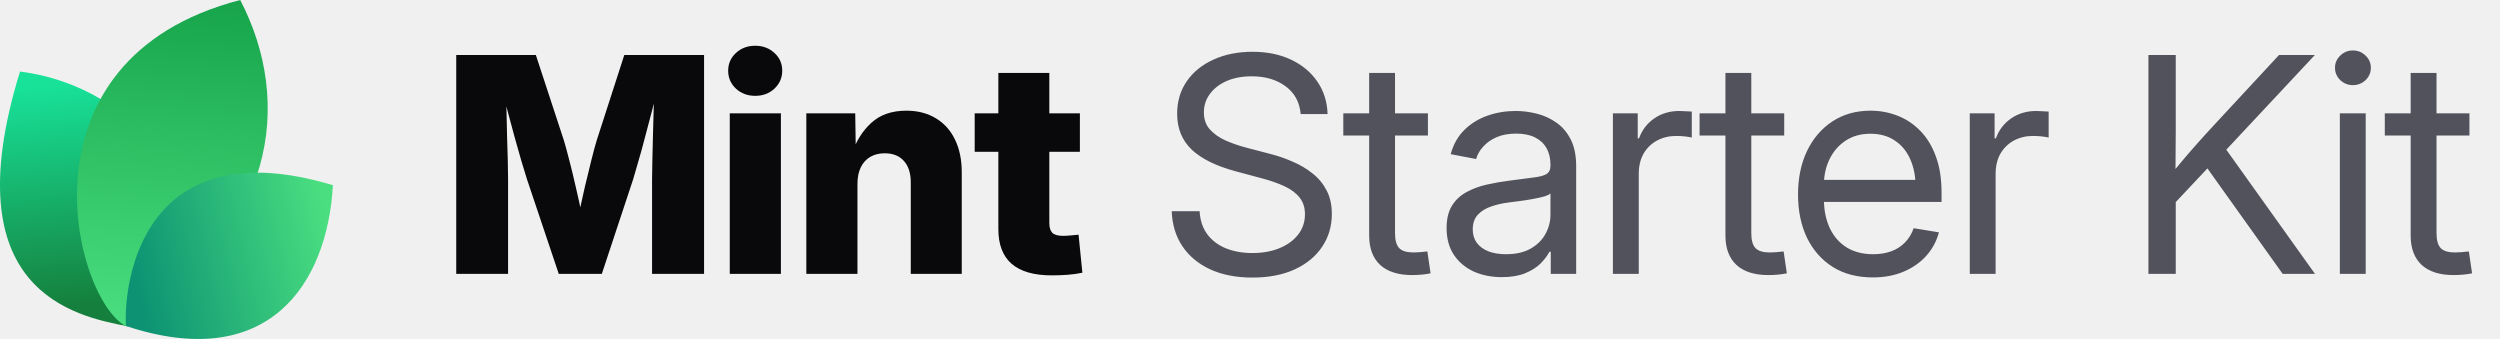
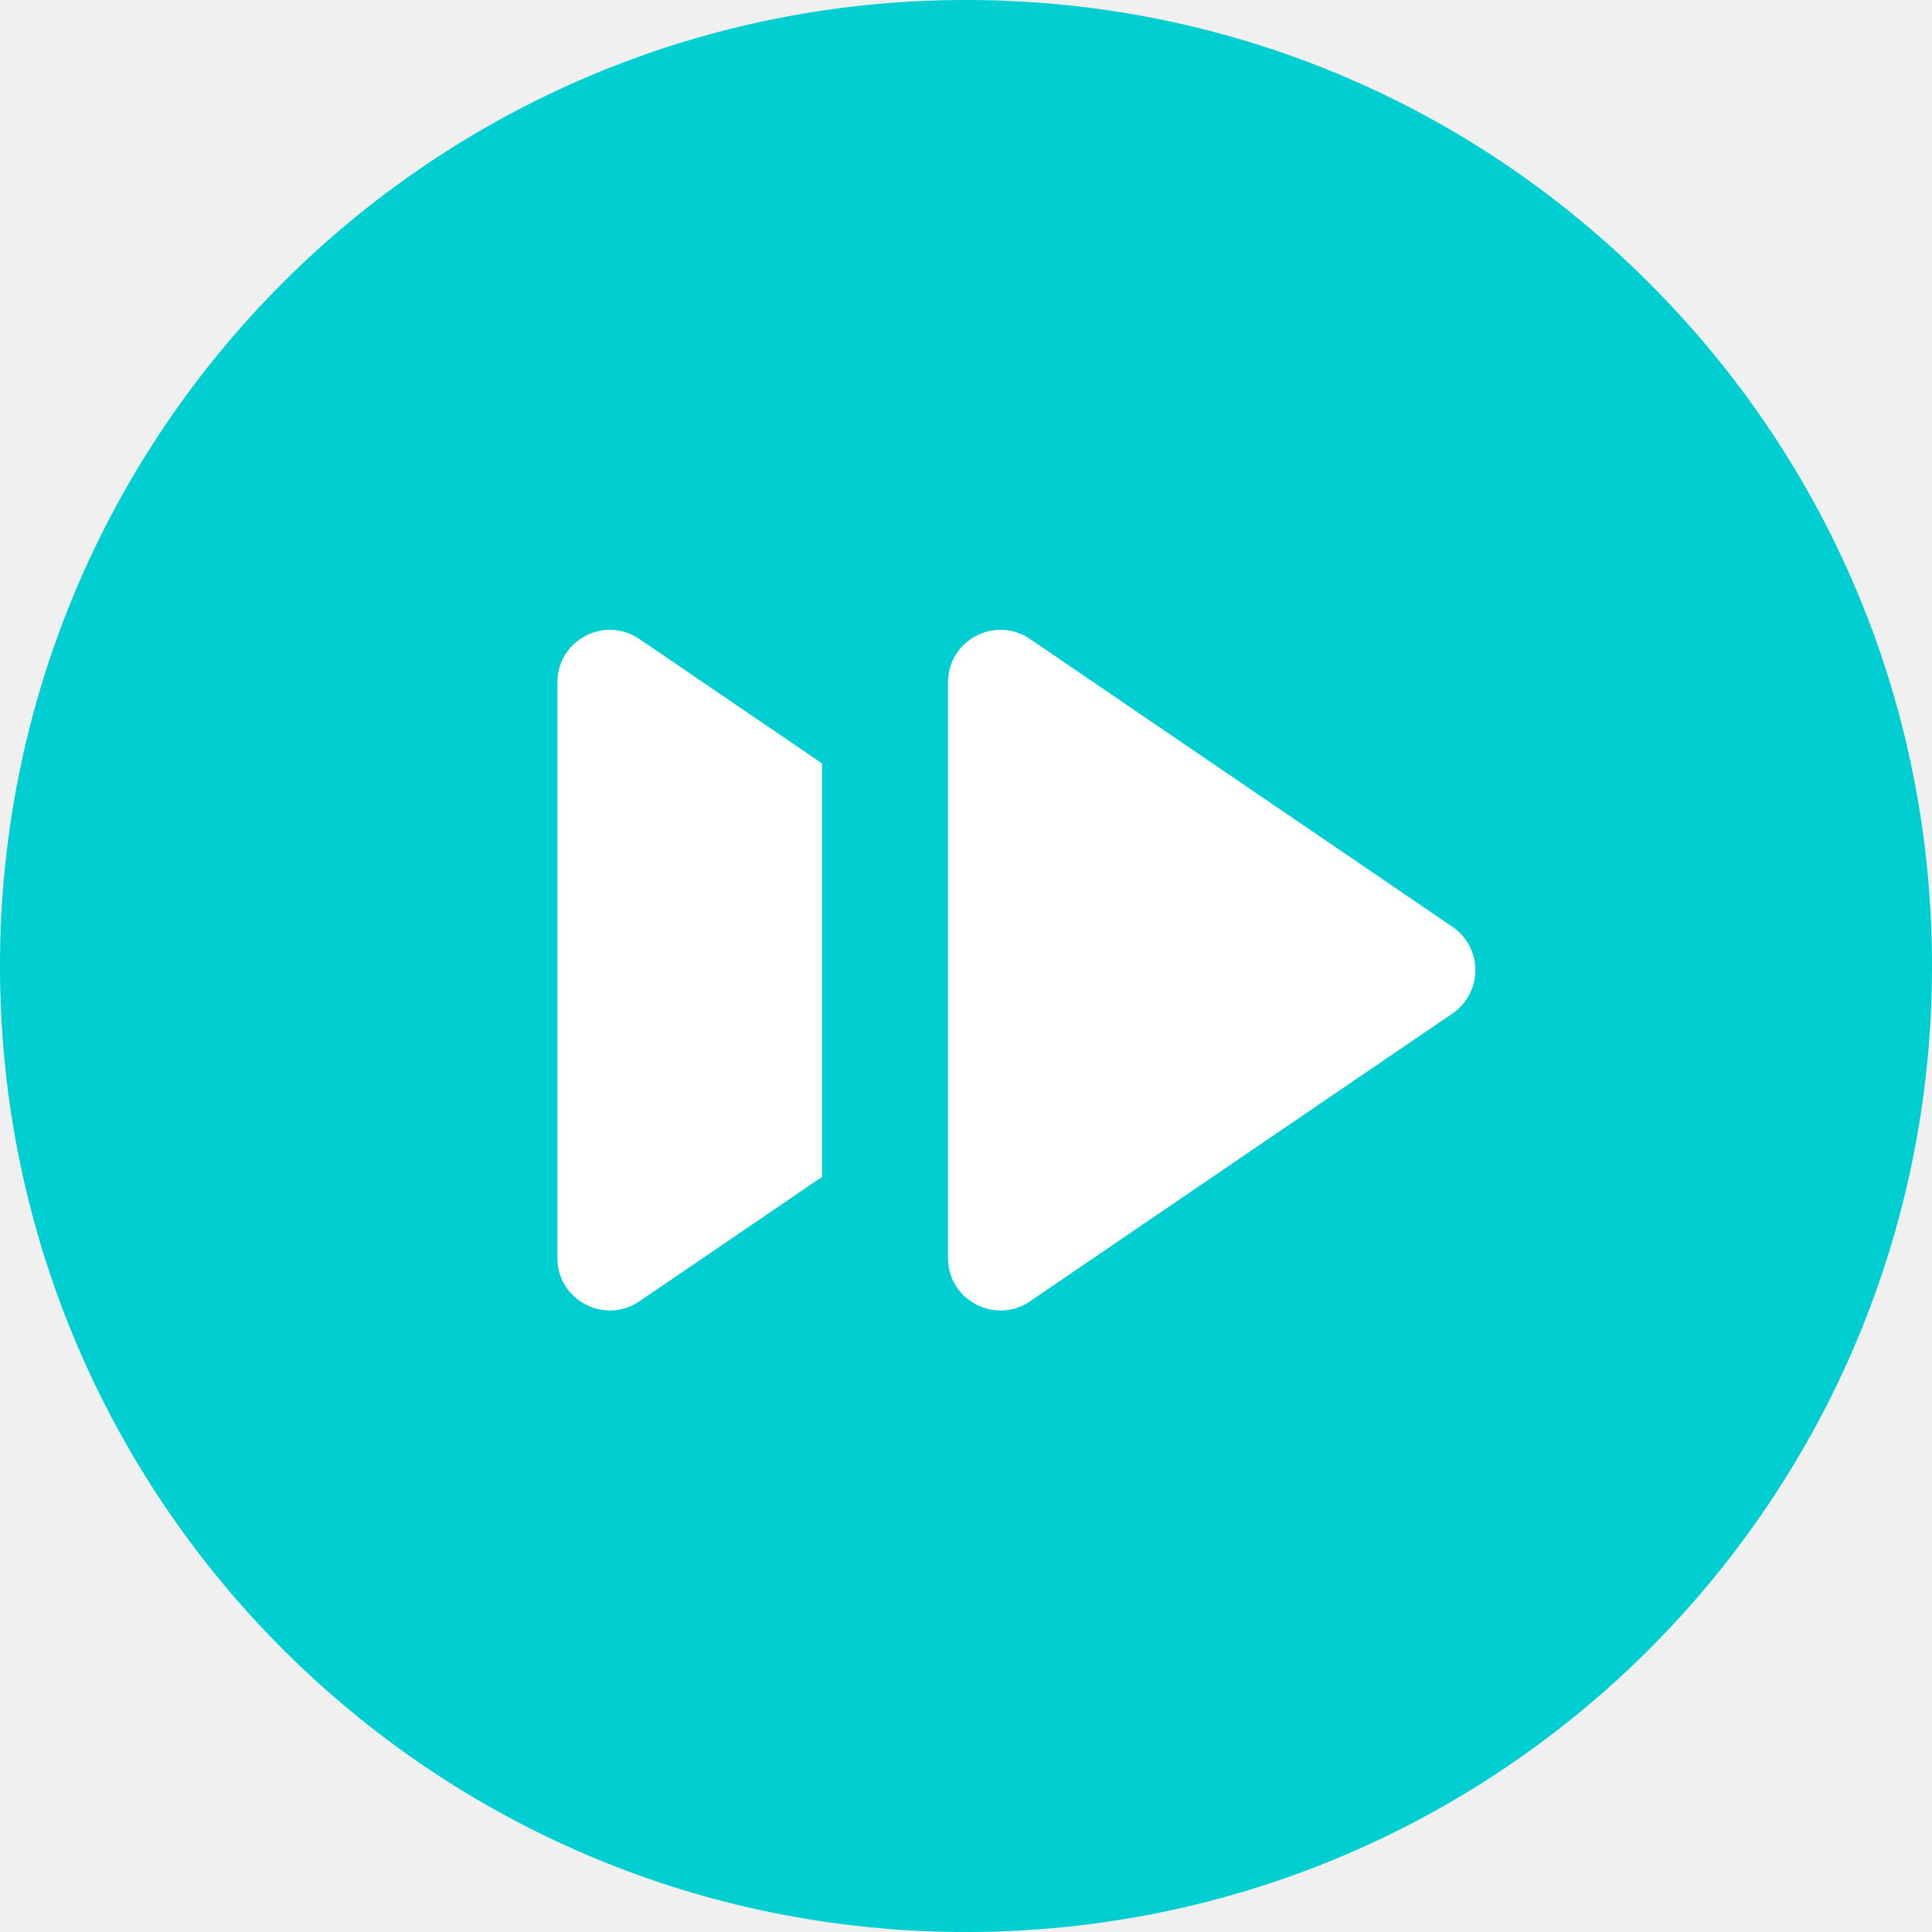
- <svg xmlns="http://www.w3.org/2000/svg" width="177" height="24" viewBox="0 0 177 24" fill="none">
-   <path d="M9.061 23.108C5.268 22.377 -3.391 20.627 1.417 5.064C9.634 6.099 16.973 14.064 9.061 23.108Z" fill="url(#paint0_linear_17557_2020)" />
-   <path d="M8.919 23.094C5.276 21.222 0.784 4.209 17.007 0C20.757 7.193 19.621 16.545 8.919 23.094Z" fill="url(#paint1_linear_17557_2020)" />
-   <path d="M8.914 23.079C8.735 19.882 10.159 9.085 23.57 13.111C23.181 20.123 18.984 26.418 8.914 23.079Z" fill="url(#paint2_linear_17557_2020)" />
-   <path d="M32.301 19.392V3.894H37.938L39.925 9.948C40.036 10.315 40.164 10.787 40.31 11.362C40.462 11.938 40.611 12.552 40.757 13.204C40.91 13.855 41.048 14.483 41.173 15.086C41.305 15.682 41.412 16.192 41.495 16.615H40.695C40.771 16.192 40.871 15.682 40.996 15.086C41.128 14.49 41.267 13.866 41.412 13.214C41.565 12.562 41.714 11.948 41.86 11.373C42.005 10.79 42.133 10.315 42.244 9.948L44.2 3.894H49.848V19.392H46.166V12.704C46.166 12.357 46.173 11.917 46.187 11.383C46.2 10.849 46.214 10.27 46.228 9.646C46.249 9.022 46.266 8.391 46.28 7.753C46.301 7.115 46.311 6.519 46.311 5.964H46.623C46.485 6.561 46.332 7.181 46.166 7.826C45.999 8.471 45.833 9.102 45.666 9.719C45.507 10.336 45.351 10.901 45.198 11.414C45.053 11.928 44.928 12.357 44.824 12.704L42.608 19.392H39.561L37.314 12.704C37.203 12.357 37.072 11.928 36.919 11.414C36.773 10.901 36.614 10.34 36.441 9.729C36.274 9.112 36.104 8.481 35.931 7.836C35.764 7.192 35.608 6.567 35.463 5.964H35.827C35.834 6.512 35.844 7.105 35.858 7.743C35.872 8.374 35.886 9.005 35.9 9.636C35.92 10.26 35.938 10.839 35.952 11.373C35.965 11.907 35.972 12.351 35.972 12.704V19.392H32.301ZM51.668 19.392V8.024H55.288V19.392H51.668ZM53.468 6.786C52.927 6.786 52.473 6.616 52.105 6.276C51.738 5.93 51.554 5.507 51.554 5.007C51.554 4.508 51.738 4.088 52.105 3.749C52.473 3.409 52.927 3.239 53.468 3.239C54.009 3.239 54.463 3.409 54.83 3.749C55.198 4.082 55.382 4.501 55.382 5.007C55.382 5.507 55.198 5.93 54.83 6.276C54.463 6.616 54.009 6.786 53.468 6.786ZM60.708 13.027V19.392H57.088V8.024H60.551L60.593 10.967H60.281C60.593 10.024 61.061 9.268 61.685 8.7C62.309 8.124 63.138 7.836 64.171 7.836C64.975 7.836 65.672 8.017 66.262 8.377C66.851 8.731 67.302 9.234 67.614 9.885C67.933 10.537 68.092 11.307 68.092 12.194V19.392H64.483V12.912C64.483 12.26 64.32 11.754 63.994 11.394C63.675 11.033 63.221 10.853 62.632 10.853C62.25 10.853 61.914 10.936 61.623 11.102C61.332 11.269 61.106 11.515 60.947 11.841C60.787 12.16 60.708 12.555 60.708 13.027ZM76.456 8.024V10.749H69.008V8.024H76.456ZM70.683 5.163H74.292V15.783C74.292 16.102 74.361 16.334 74.5 16.48C74.646 16.625 74.899 16.698 75.259 16.698C75.405 16.698 75.596 16.688 75.831 16.667C76.074 16.646 76.251 16.629 76.362 16.615L76.632 19.309C76.313 19.378 75.963 19.427 75.582 19.455C75.207 19.482 74.836 19.496 74.469 19.496C73.2 19.496 72.25 19.222 71.619 18.674C70.995 18.127 70.683 17.308 70.683 16.22V5.163Z" fill="#09090B" />
-   <path d="M88.667 19.652C87.523 19.652 86.528 19.458 85.682 19.07C84.843 18.681 84.188 18.137 83.716 17.437C83.245 16.736 82.992 15.908 82.957 14.951H84.933C84.968 15.596 85.148 16.14 85.474 16.584C85.8 17.021 86.24 17.354 86.795 17.582C87.35 17.804 87.974 17.915 88.667 17.915C89.388 17.915 90.026 17.801 90.581 17.572C91.143 17.343 91.583 17.024 91.902 16.615C92.228 16.199 92.391 15.717 92.391 15.169C92.391 14.698 92.266 14.306 92.017 13.994C91.767 13.675 91.413 13.408 90.956 13.193C90.498 12.978 89.954 12.787 89.323 12.621L87.502 12.132C86.123 11.765 85.082 11.255 84.382 10.603C83.689 9.944 83.342 9.095 83.342 8.055C83.342 7.174 83.571 6.404 84.028 5.746C84.486 5.087 85.117 4.577 85.921 4.217C86.726 3.849 87.645 3.666 88.678 3.666C89.718 3.666 90.63 3.853 91.413 4.227C92.204 4.602 92.824 5.122 93.275 5.787C93.726 6.446 93.965 7.209 93.993 8.076H92.089C92.013 7.23 91.656 6.574 91.018 6.11C90.387 5.638 89.586 5.403 88.615 5.403C87.95 5.403 87.36 5.513 86.847 5.735C86.341 5.957 85.946 6.262 85.661 6.651C85.377 7.032 85.235 7.469 85.235 7.961C85.235 8.447 85.377 8.849 85.661 9.168C85.946 9.48 86.317 9.74 86.774 9.948C87.232 10.149 87.724 10.319 88.251 10.457L89.884 10.884C90.439 11.023 90.977 11.206 91.496 11.435C92.023 11.657 92.495 11.934 92.911 12.267C93.334 12.593 93.67 12.995 93.92 13.474C94.17 13.945 94.294 14.504 94.294 15.149C94.294 16.015 94.066 16.788 93.608 17.468C93.157 18.148 92.512 18.681 91.673 19.07C90.834 19.458 89.832 19.652 88.667 19.652ZM101.097 8.024V9.594H95.106V8.024H101.097ZM96.937 5.163H98.767V16.521C98.767 17 98.865 17.347 99.059 17.562C99.26 17.77 99.6 17.874 100.078 17.874C100.21 17.874 100.366 17.867 100.546 17.853C100.733 17.832 100.903 17.815 101.056 17.801L101.285 19.351C101.097 19.392 100.886 19.423 100.65 19.444C100.414 19.465 100.189 19.475 99.974 19.475C98.996 19.475 98.244 19.236 97.717 18.758C97.197 18.272 96.937 17.579 96.937 16.677V5.163ZM106.33 19.621C105.595 19.621 104.932 19.489 104.343 19.226C103.754 18.955 103.285 18.564 102.939 18.05C102.592 17.53 102.419 16.896 102.419 16.147C102.419 15.495 102.547 14.965 102.804 14.556C103.06 14.146 103.403 13.828 103.833 13.599C104.263 13.363 104.742 13.186 105.269 13.068C105.796 12.95 106.333 12.857 106.881 12.787C107.574 12.69 108.132 12.617 108.555 12.569C108.978 12.52 109.287 12.441 109.481 12.33C109.675 12.212 109.772 12.014 109.772 11.737V11.654C109.772 11.203 109.679 10.815 109.492 10.489C109.311 10.163 109.041 9.91 108.68 9.729C108.32 9.549 107.872 9.459 107.338 9.459C106.805 9.459 106.34 9.546 105.945 9.719C105.556 9.892 105.241 10.118 104.998 10.395C104.755 10.665 104.593 10.953 104.509 11.258L102.71 10.915C102.897 10.222 103.22 9.65 103.677 9.199C104.135 8.748 104.679 8.412 105.31 8.19C105.941 7.968 106.607 7.857 107.307 7.857C107.8 7.857 108.295 7.92 108.795 8.044C109.301 8.169 109.765 8.381 110.188 8.679C110.611 8.97 110.951 9.369 111.208 9.875C111.464 10.374 111.593 11.005 111.593 11.768V19.392H109.793V17.822H109.7C109.568 18.085 109.363 18.359 109.086 18.643C108.809 18.921 108.444 19.153 107.994 19.34C107.543 19.527 106.988 19.621 106.33 19.621ZM106.621 17.998C107.321 17.998 107.904 17.867 108.368 17.603C108.84 17.333 109.19 16.986 109.419 16.563C109.654 16.133 109.772 15.682 109.772 15.211V13.692C109.703 13.769 109.554 13.841 109.325 13.911C109.096 13.973 108.829 14.032 108.524 14.088C108.226 14.143 107.921 14.192 107.609 14.233C107.304 14.275 107.033 14.309 106.798 14.337C106.354 14.393 105.938 14.49 105.549 14.628C105.168 14.76 104.86 14.954 104.624 15.211C104.388 15.467 104.27 15.811 104.27 16.241C104.27 16.615 104.367 16.934 104.561 17.198C104.762 17.461 105.04 17.662 105.393 17.801C105.747 17.933 106.156 17.998 106.621 17.998ZM114.193 19.392V8.024H115.951V9.792H116.045C116.253 9.209 116.61 8.741 117.116 8.388C117.622 8.034 118.219 7.857 118.905 7.857C119.058 7.857 119.217 7.864 119.384 7.878C119.55 7.885 119.682 7.892 119.779 7.899V9.74C119.716 9.719 119.578 9.695 119.363 9.667C119.155 9.639 118.922 9.625 118.666 9.625C118.174 9.625 117.726 9.733 117.324 9.948C116.922 10.163 116.603 10.471 116.367 10.874C116.138 11.276 116.024 11.758 116.024 12.319V19.392H114.193ZM126.322 8.024V9.594H120.33V8.024H126.322ZM122.161 5.163H123.992V16.521C123.992 17 124.089 17.347 124.283 17.562C124.484 17.77 124.824 17.874 125.302 17.874C125.434 17.874 125.59 17.867 125.77 17.853C125.958 17.832 126.127 17.815 126.28 17.801L126.509 19.351C126.322 19.392 126.11 19.423 125.874 19.444C125.639 19.465 125.413 19.475 125.198 19.475C124.221 19.475 123.468 19.236 122.941 18.758C122.421 18.272 122.161 17.579 122.161 16.677V5.163ZM132.604 19.642C131.502 19.642 130.555 19.396 129.765 18.903C128.974 18.404 128.364 17.714 127.934 16.834C127.511 15.946 127.3 14.927 127.3 13.775C127.3 12.611 127.511 11.584 127.934 10.697C128.364 9.802 128.964 9.102 129.734 8.596C130.51 8.089 131.408 7.836 132.428 7.836C133.1 7.836 133.738 7.954 134.341 8.19C134.952 8.426 135.489 8.783 135.954 9.261C136.425 9.74 136.793 10.343 137.056 11.071C137.327 11.792 137.462 12.645 137.462 13.63V14.296H128.433V12.735H136.463L135.631 13.297C135.631 12.541 135.506 11.876 135.257 11.3C135.007 10.725 134.643 10.277 134.165 9.958C133.686 9.632 133.107 9.469 132.428 9.469C131.748 9.469 131.162 9.632 130.67 9.958C130.177 10.284 129.796 10.725 129.526 11.279C129.262 11.827 129.13 12.441 129.13 13.12V14.046C129.13 14.864 129.273 15.572 129.557 16.168C129.841 16.757 130.243 17.211 130.763 17.53C131.283 17.842 131.901 17.998 132.615 17.998C133.093 17.998 133.523 17.929 133.905 17.79C134.293 17.645 134.619 17.433 134.882 17.156C135.153 16.879 135.354 16.546 135.486 16.157L137.275 16.449C137.108 17.08 136.81 17.634 136.38 18.113C135.95 18.591 135.413 18.966 134.768 19.236C134.123 19.507 133.402 19.642 132.604 19.642ZM139.459 19.392V8.024H141.217V9.792H141.311C141.519 9.209 141.876 8.741 142.382 8.388C142.888 8.034 143.485 7.857 144.171 7.857C144.324 7.857 144.483 7.864 144.649 7.878C144.816 7.885 144.948 7.892 145.045 7.899V9.74C144.982 9.719 144.844 9.695 144.629 9.667C144.421 9.639 144.188 9.625 143.932 9.625C143.439 9.625 142.992 9.733 142.59 9.948C142.188 10.163 141.869 10.471 141.633 10.874C141.404 11.276 141.29 11.758 141.29 12.319V19.392H139.459ZM153.429 14.961V12.715C153.783 12.257 154.136 11.82 154.49 11.404C154.844 10.981 155.204 10.565 155.572 10.156C155.939 9.74 156.314 9.327 156.695 8.918L161.355 3.894H163.893L157.277 10.967H157.184L153.429 14.961ZM152.108 19.392V3.894H154.043V9.241L154.022 12.559L154.043 13.505V19.392H152.108ZM161.615 19.392L155.967 11.477L157.173 9.969L163.903 19.392H161.615ZM165.661 19.392V8.024H167.492V19.392H165.661ZM166.587 6.027C166.24 6.027 165.942 5.909 165.692 5.673C165.443 5.43 165.318 5.139 165.318 4.799C165.318 4.459 165.443 4.172 165.692 3.936C165.942 3.693 166.24 3.572 166.587 3.572C166.934 3.572 167.232 3.693 167.482 3.936C167.731 4.172 167.856 4.459 167.856 4.799C167.856 5.139 167.731 5.43 167.482 5.673C167.232 5.909 166.934 6.027 166.587 6.027ZM174.836 8.024V9.594H168.844V8.024H174.836ZM170.675 5.163H172.506V16.521C172.506 17 172.603 17.347 172.797 17.562C172.998 17.77 173.338 17.874 173.816 17.874C173.948 17.874 174.104 17.867 174.284 17.853C174.472 17.832 174.641 17.815 174.794 17.801L175.023 19.351C174.836 19.392 174.624 19.423 174.388 19.444C174.153 19.465 173.927 19.475 173.712 19.475C172.735 19.475 171.982 19.236 171.455 18.758C170.935 18.272 170.675 17.579 170.675 16.677V5.163Z" fill="#52525C" />
+ <svg xmlns="http://www.w3.org/2000/svg" width="800" height="800" viewBox="0 0 800 800" fill="none">
+   <g clip-path="url(#clip0_596_49)">
+     <path d="M399.5 708C569.328 708 707 570.328 707 400.5C707 230.672 569.328 93 399.5 93C229.672 93 92 230.672 92 400.5C92 570.328 229.672 708 399.5 708Z" fill="white" />
+     <path d="M682.844 117.156C607.292 41.606 506.844 0 400 0C178.92 0 0 178.902 0 400C0 621.08 178.902 800 400 800C621.08 800 800 621.098 800 400C800 293.156 758.394 192.708 682.844 117.156ZM340.372 487.341L264.741 538.867C250.444 548.608 230.806 538.448 230.806 520.927C230.806 504.98 230.806 289.598 230.806 282.517C230.806 265.03 250.4 254.805 264.741 264.577L340.372 316.105C340.372 334.494 340.372 468.702 340.372 487.341ZM601.444 419.664L426.48 538.867C412.183 548.608 392.545 538.448 392.545 520.927C392.545 513.861 392.545 298.52 392.545 282.517C392.545 265.03 412.139 254.805 426.48 264.577L601.444 383.78C607.38 387.823 610.931 394.539 610.931 401.72C610.93 408.903 607.38 415.62 601.444 419.664Z" fill="#00CED1" />
+   </g>
  <defs>
-     <linearGradient id="paint0_linear_17557_2020" x1="3.776" y1="5.916" x2="5.232" y2="21.559" gradientUnits="userSpaceOnUse">
-       <stop stop-color="#18E299" />
-       <stop offset="1" stop-color="#15803D" />
-     </linearGradient>
-     <linearGradient id="paint1_linear_17557_2020" x1="12.171" y1="-0.718" x2="10.19" y2="22.983" gradientUnits="userSpaceOnUse">
-       <stop stop-color="#16A34A" />
-       <stop offset="1" stop-color="#4ADE80" />
-     </linearGradient>
-     <linearGradient id="paint2_linear_17557_2020" x1="23.133" y1="15.353" x2="9.338" y2="18.52" gradientUnits="userSpaceOnUse">
-       <stop stop-color="#4ADE80" />
-       <stop offset="1" stop-color="#0D9373" />
-     </linearGradient>
+     <clipPath id="clip0_596_49">
+       <rect width="800" height="800" fill="white" />
+     </clipPath>
  </defs>
</svg>
